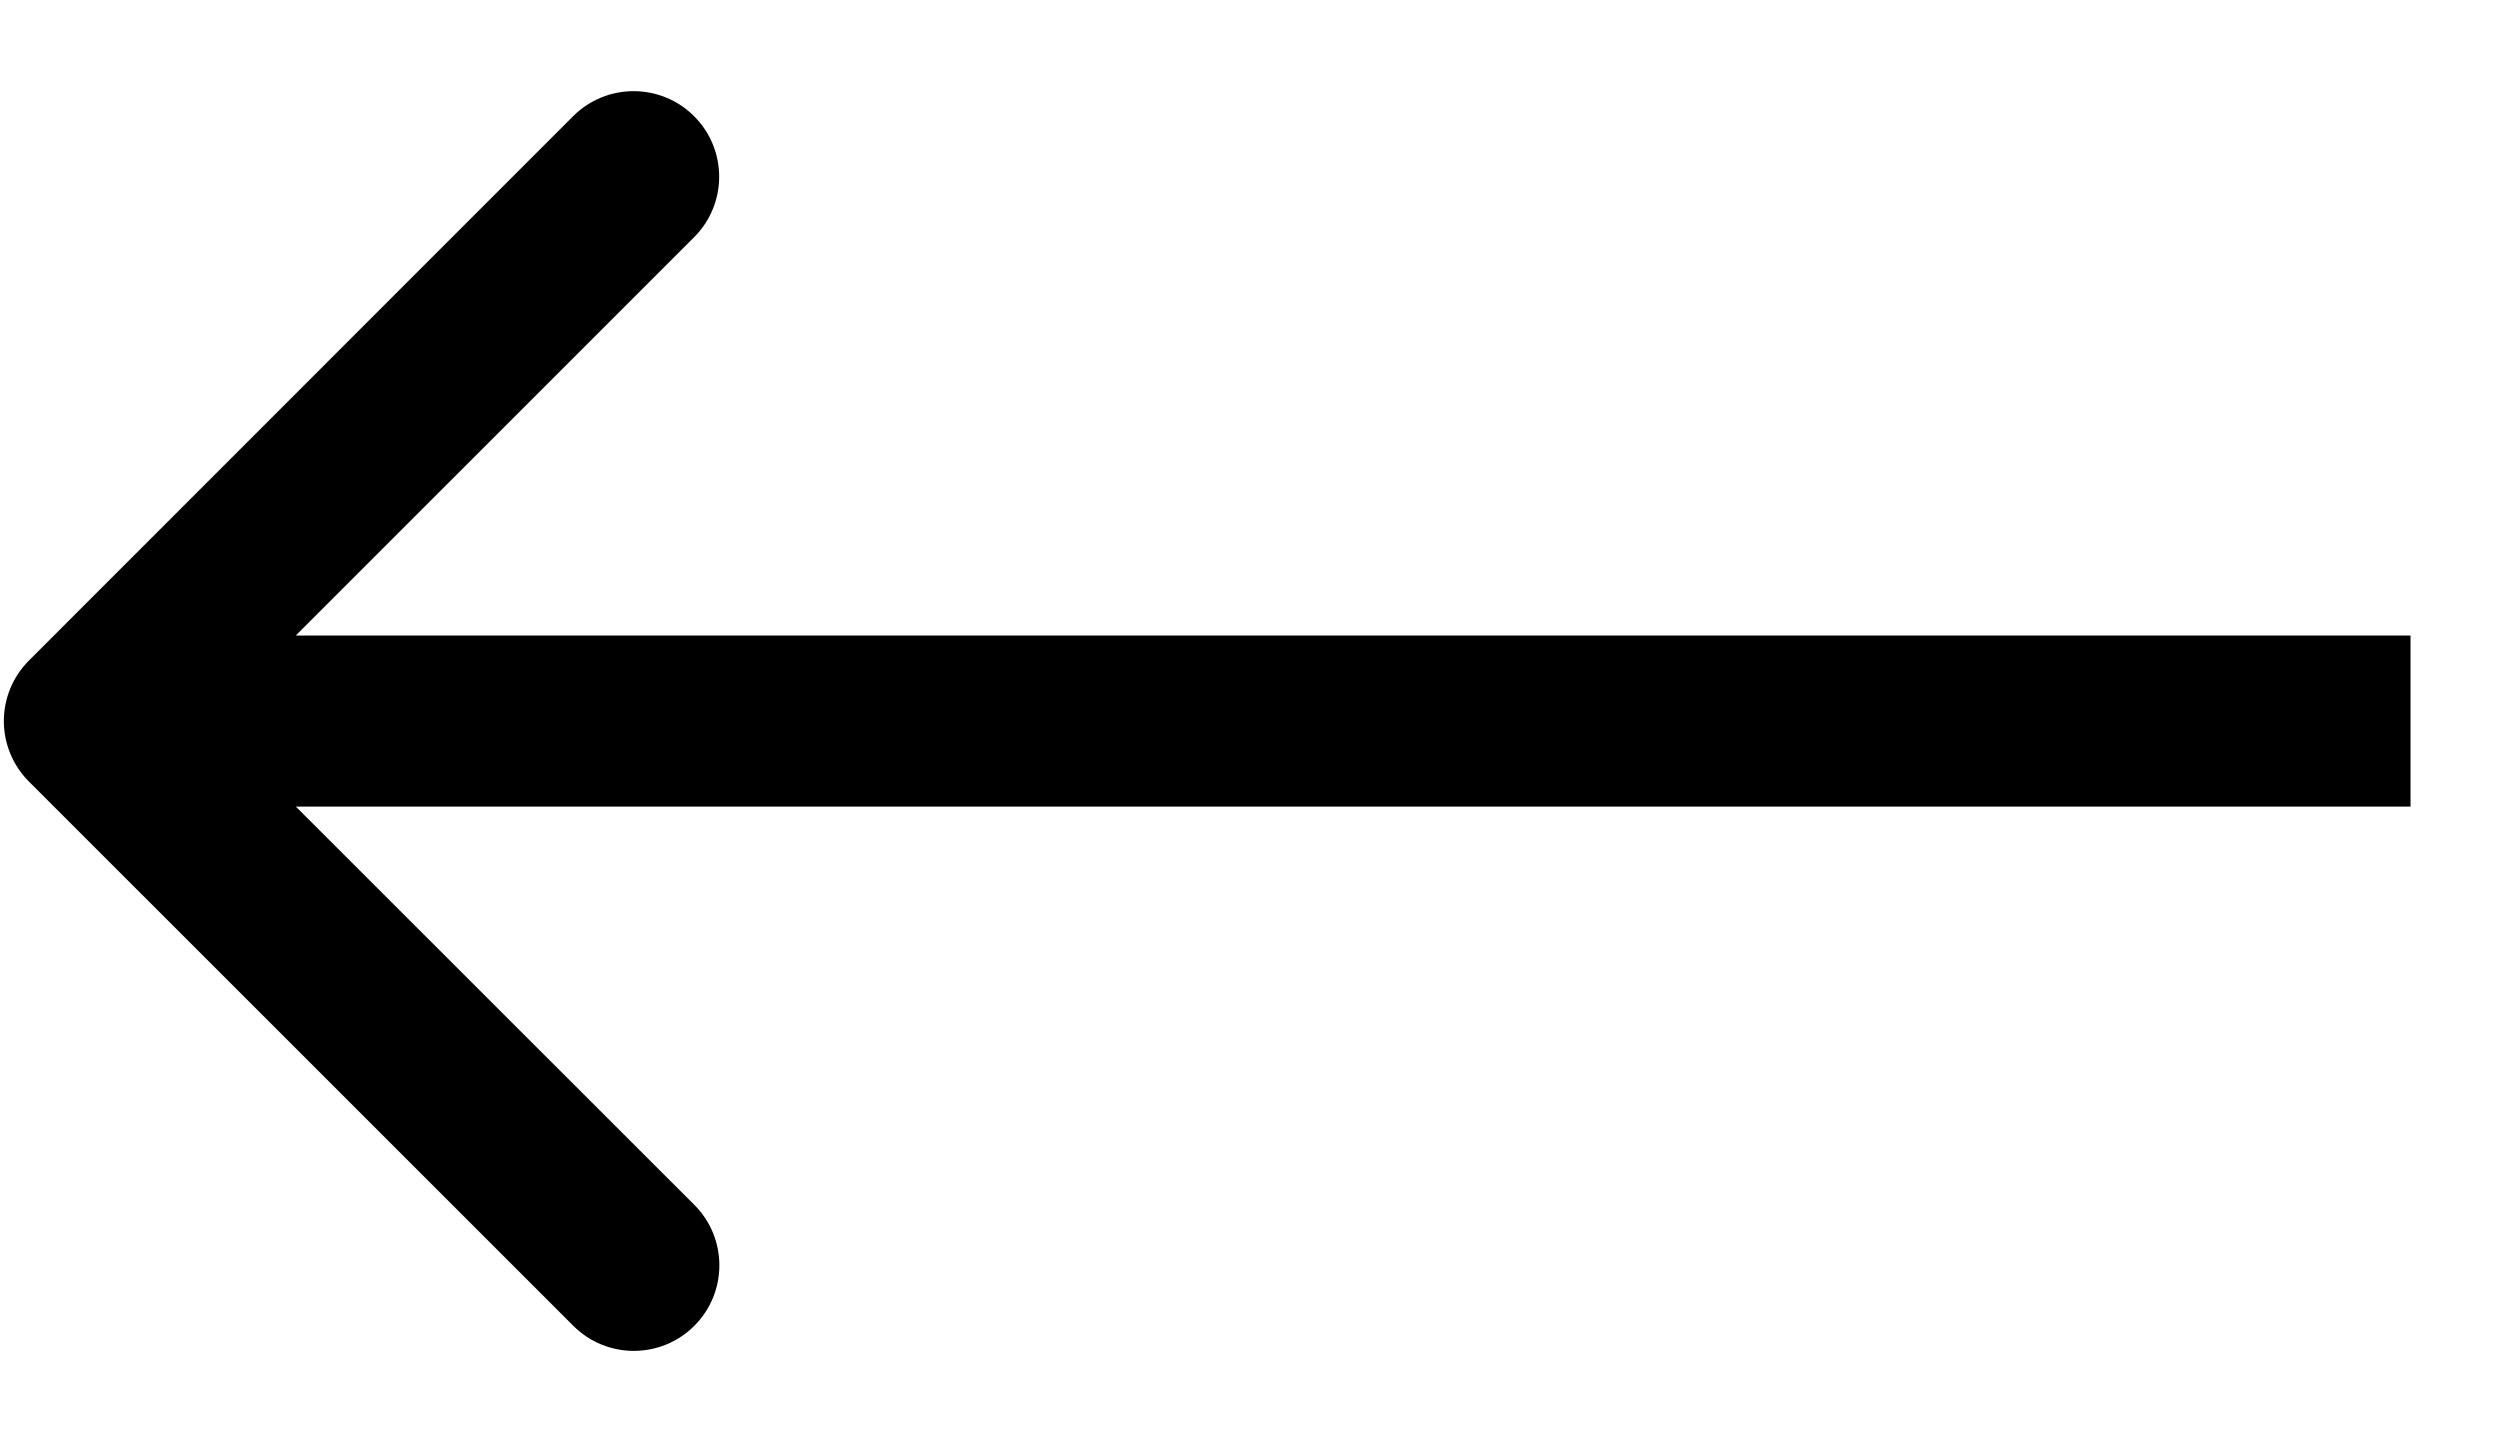
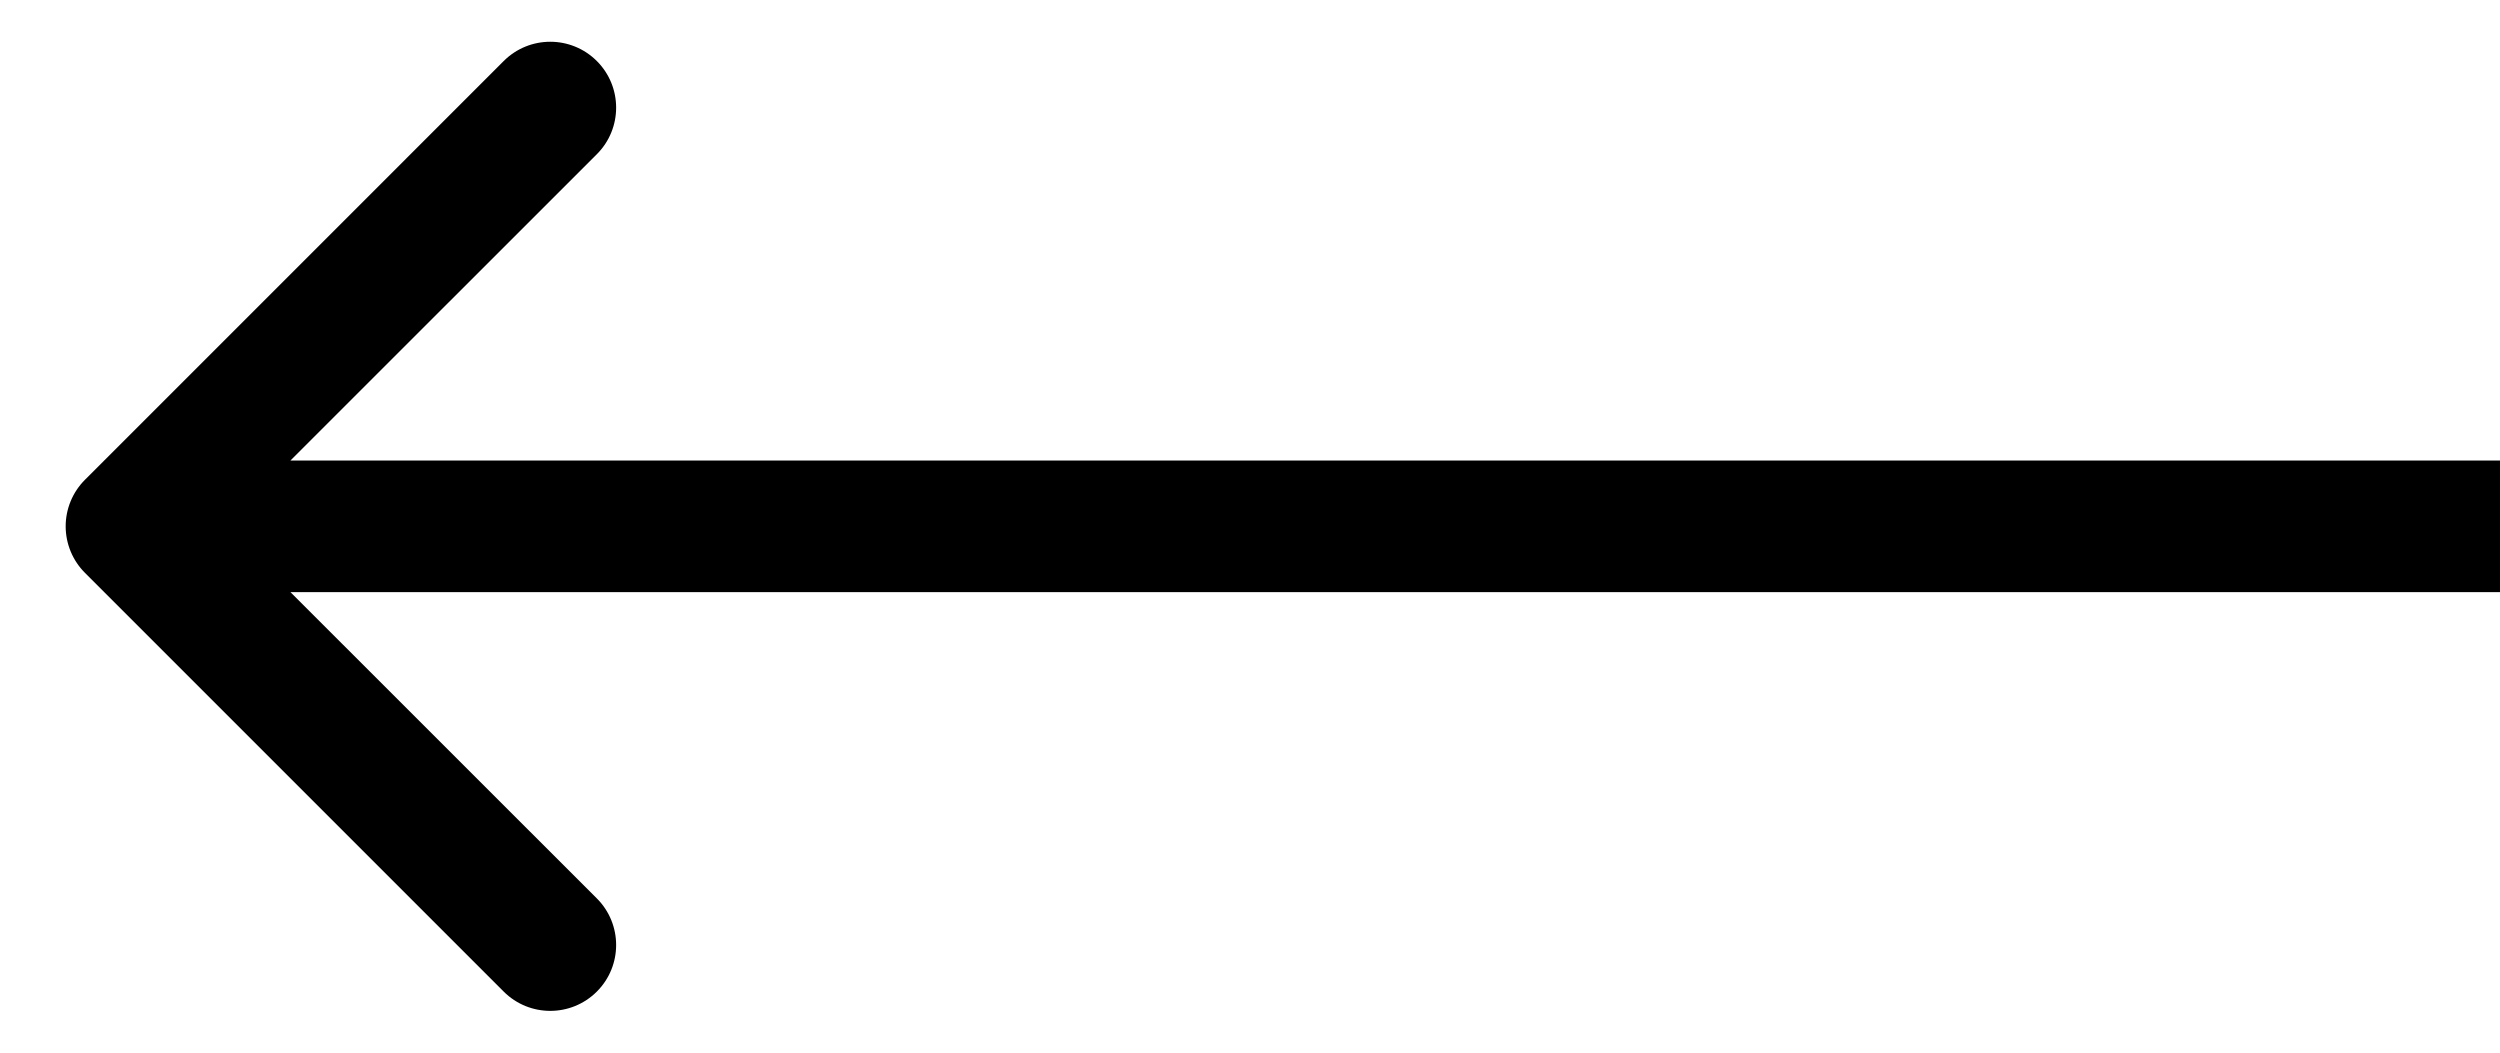
- <svg xmlns="http://www.w3.org/2000/svg" width="19" height="11" viewBox="0 0 19 11">
-   <path d="M.22 5.02a.65.65 0 000 .92l4.137 4.136a.65.65 0 00.92-.919L1.598 5.48l3.677-3.677a.65.65 0 00-.919-.92L.22 5.02zm18.1-.19H.68v1.3h17.64v-1.3z" />
+ <svg xmlns="http://www.w3.org/2000/svg" width="19" height="8" viewBox="0 0 19 8">
+   <path d="M.646 4.354a.5.5 0 010-.708L3.828.464a.5.5 0 11.708.708L1.707 4l2.829 2.828a.5.5 0 11-.708.708L.646 4.354zM19 4.5H1v-1h18v1z" />
</svg>
